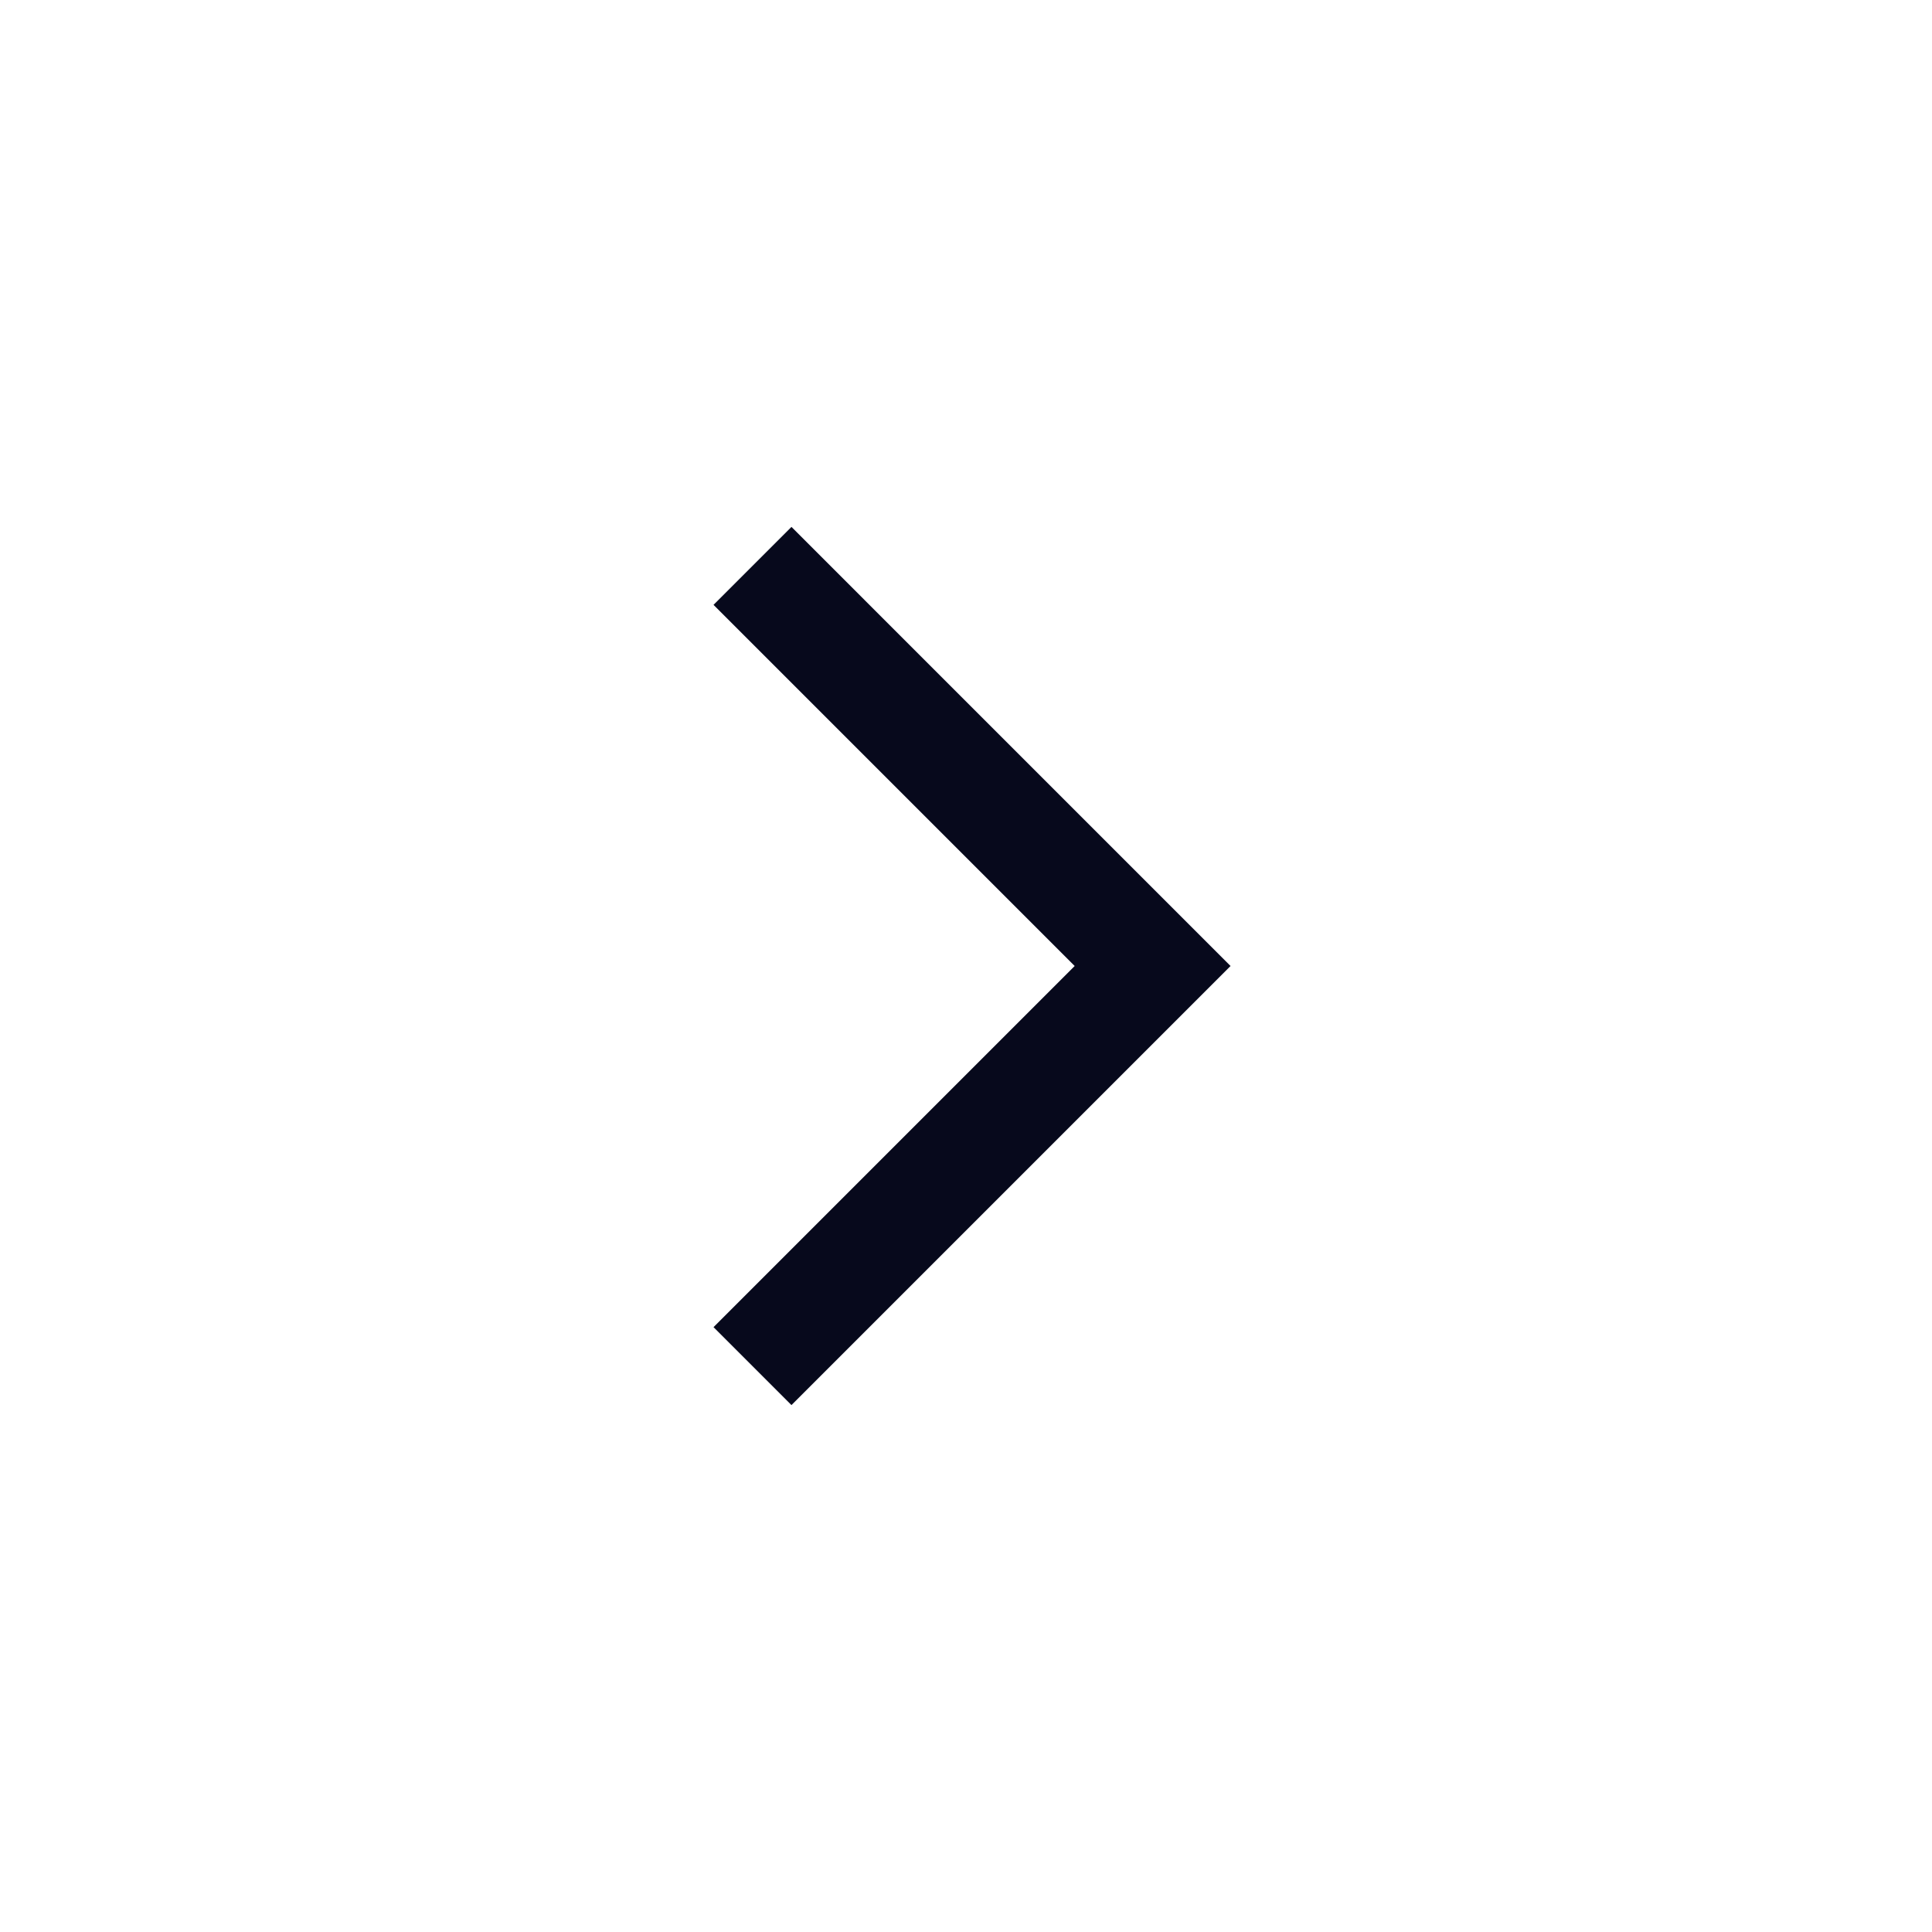
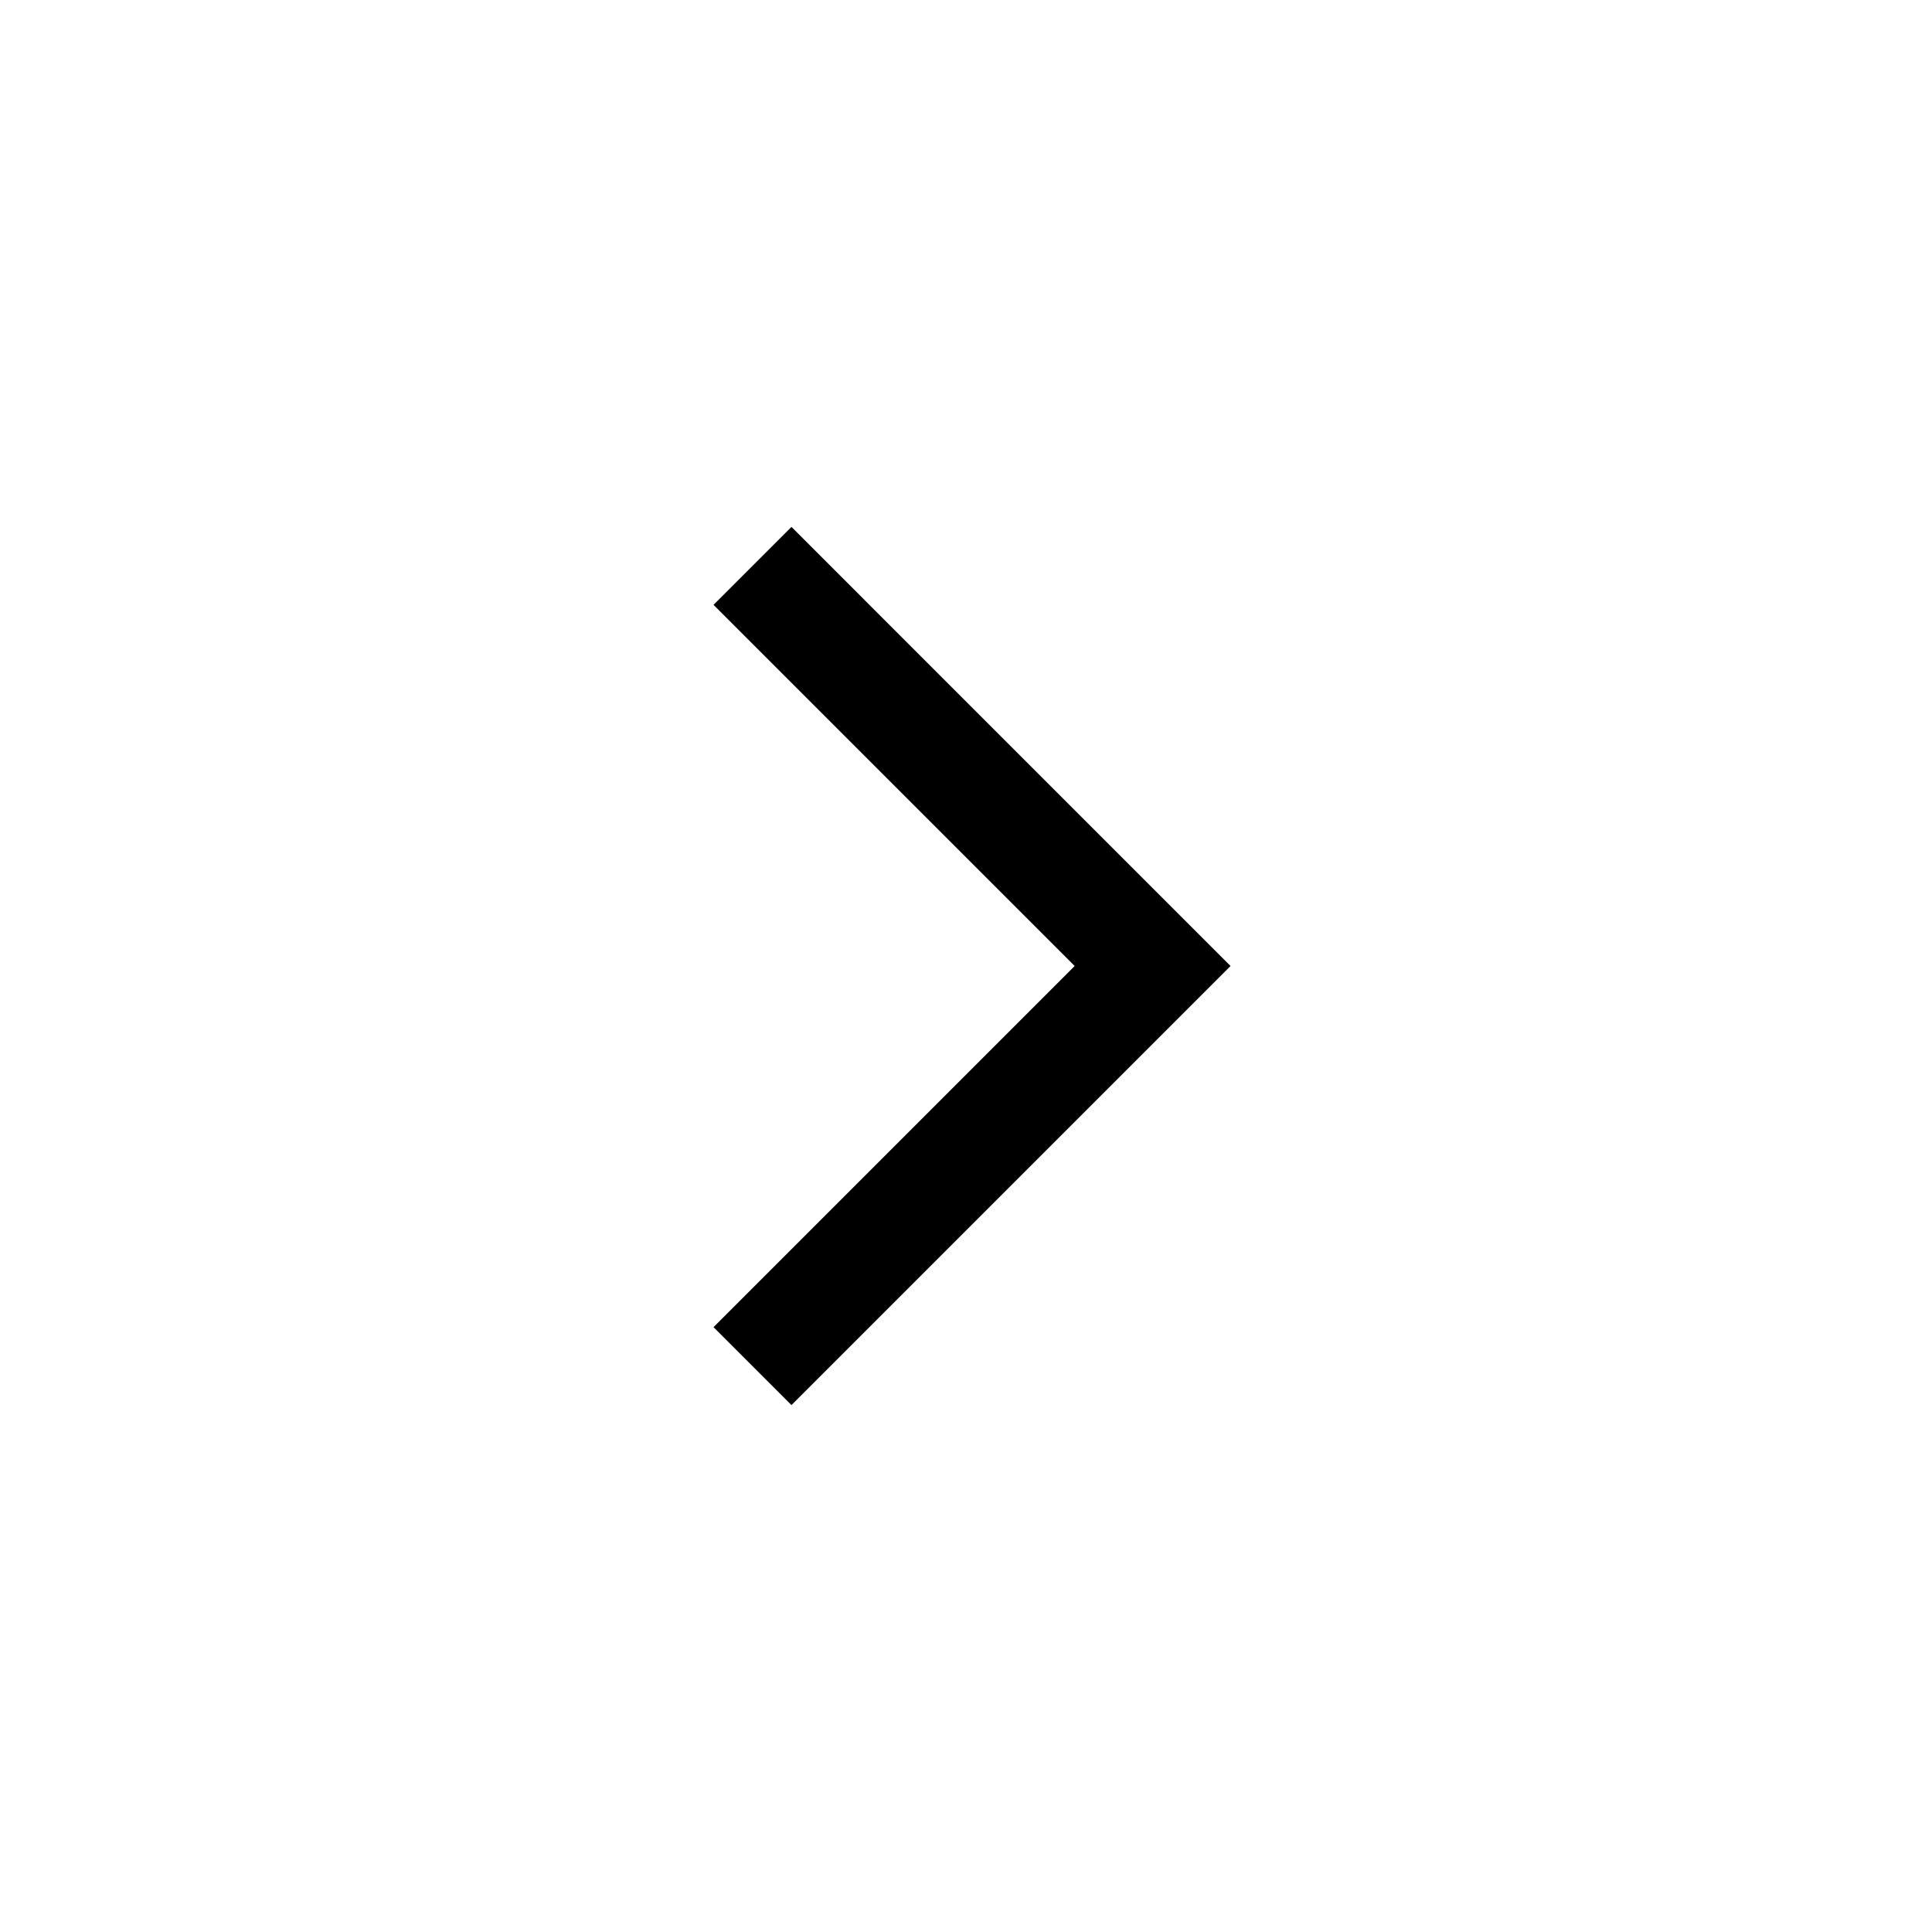
<svg xmlns="http://www.w3.org/2000/svg" width="44" height="44" viewBox="0 0 44 44" fill="none">
  <mask id="mask0_433_1945" style="mask-type:alpha" maskUnits="userSpaceOnUse" x="10" y="10" width="24" height="24">
    <rect x="10" y="10" width="24" height="24" fill="#D9D9D9" />
  </mask>
  <g mask="url(#mask0_433_1945)">
-     <path d="M18.025 32L16.25 30.225L24.475 22L16.25 13.775L18.025 12L28.025 22L18.025 32Z" fill="#07091C" />
+     <path d="M18.025 32L16.25 30.225L24.475 22L16.25 13.775L18.025 12L28.025 22L18.025 32Z" fill="currentColor" />
  </g>
</svg>
